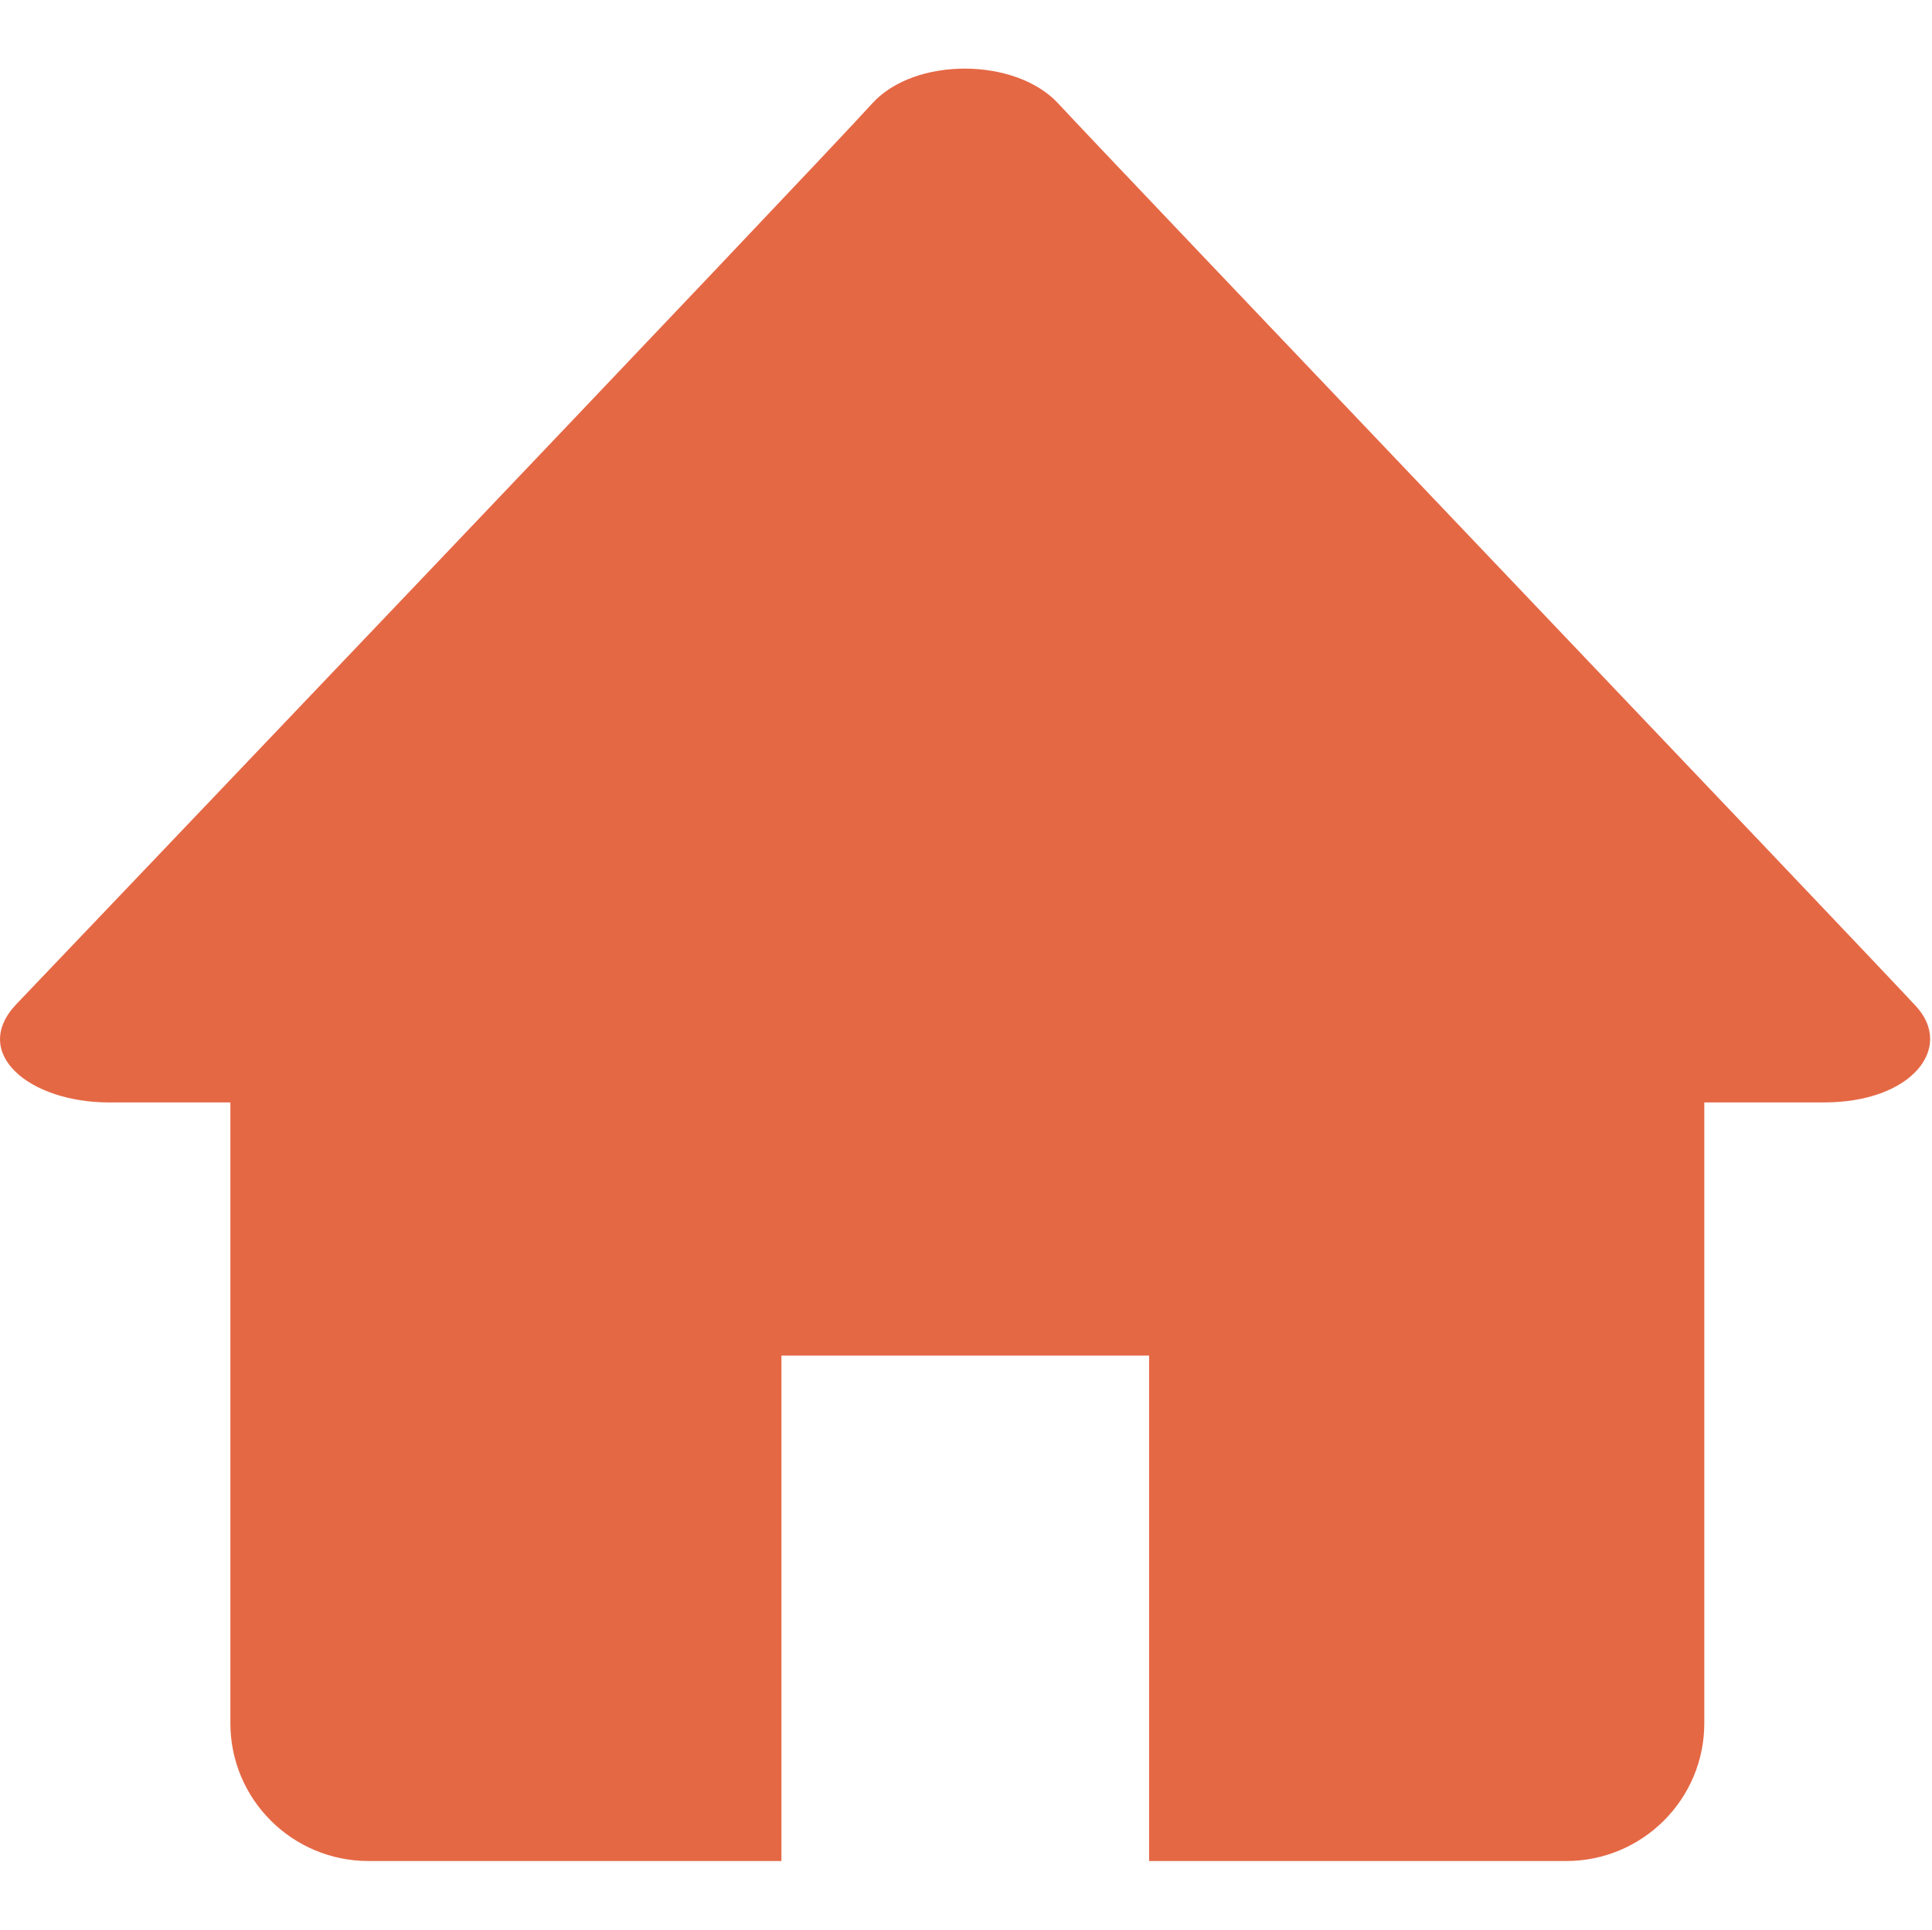
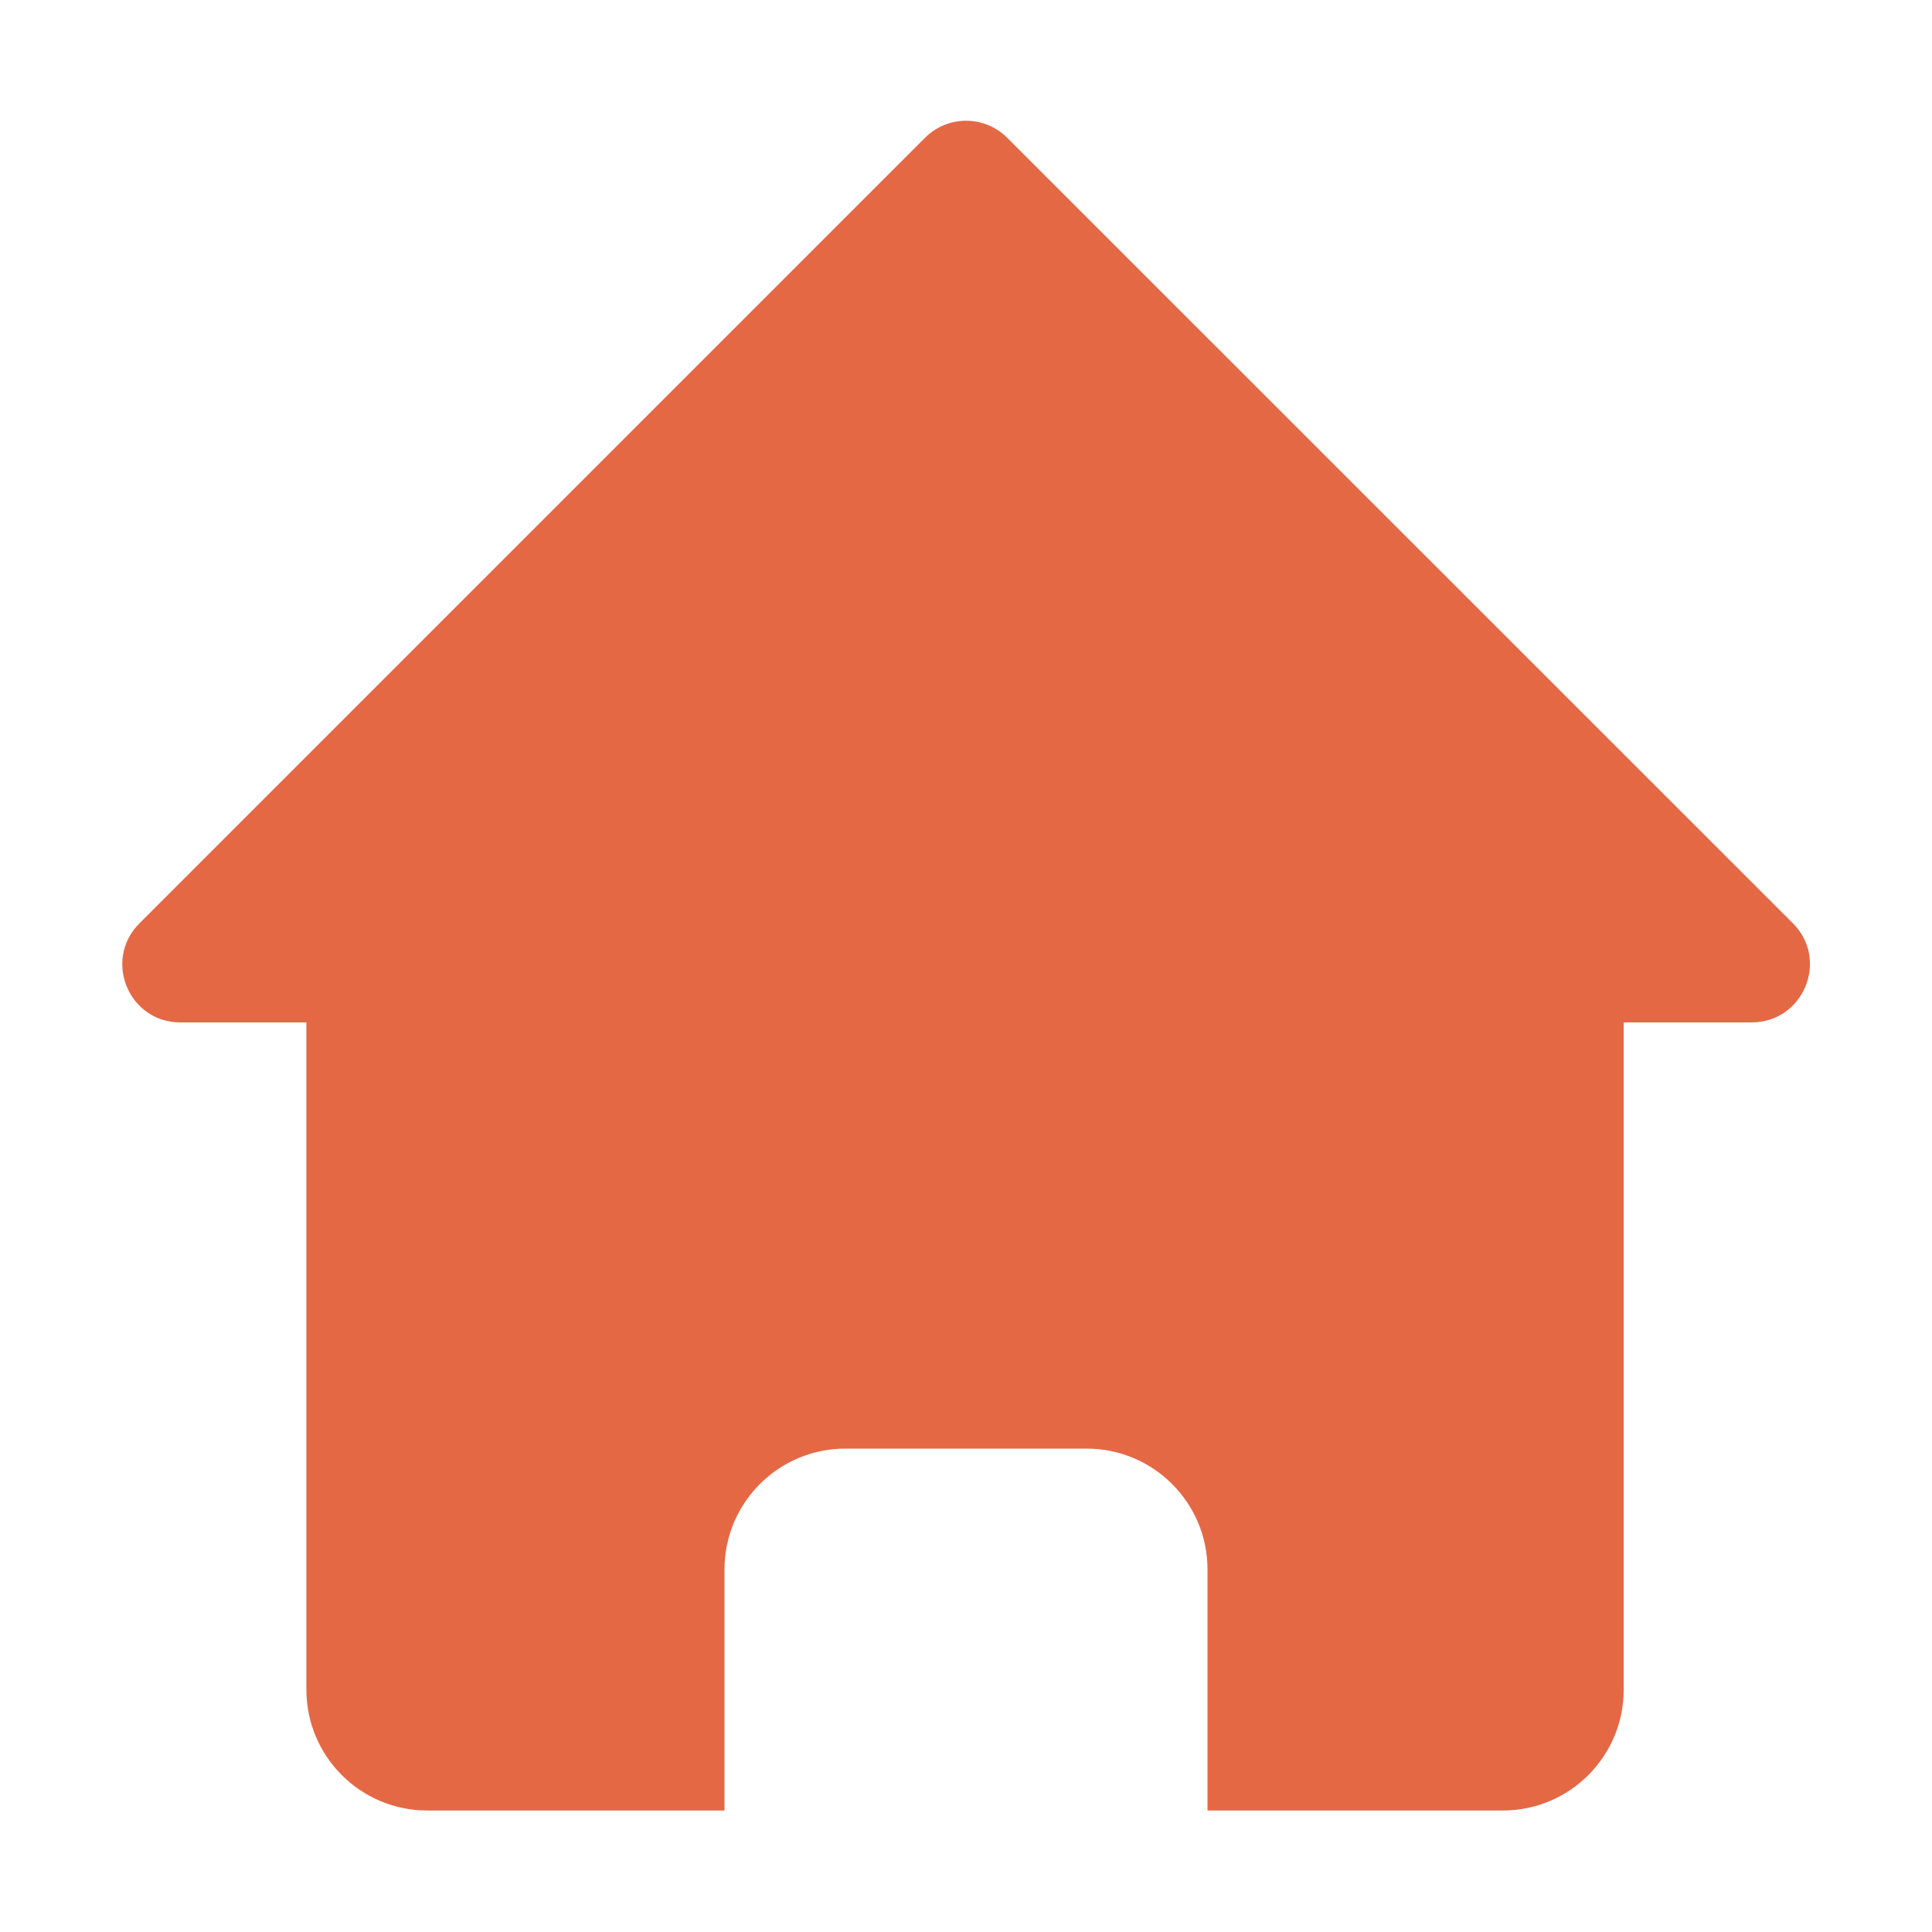
- <svg xmlns="http://www.w3.org/2000/svg" t="1527325879867" class="icon" style="" viewBox="0 0 1025 1024" version="1.1" p-id="1907" width="200.195" height="200">
+ <svg xmlns="http://www.w3.org/2000/svg" t="1527477114853" class="icon" style="" viewBox="0 0 1024 1024" version="1.1" p-id="6914" width="200" height="200">
  <defs>
    <style type="text/css" />
  </defs>
-   <path d="M1016.439 533.882C988.501 503.674 586.448 82.031 561.36 54.851c-22.506-24.376-76.088-24.799-98.571 0C428.574 92.605 28.568 512.022 8.734 532.814-15.998 558.748 15.479 585.016 57.774 585.016L122.22 585.016l0 329.416c0 40.403 32.835 73.149 73.327 73.149l219.025 0L414.572 719.36l195.072 0 0 268.221 221.251 0c40.493 0 73.305-32.746 73.305-73.149L904.199 585.016l63.488 0C1014.279 585.016 1036.919 556.01 1016.439 533.882z" p-id="1908" fill="#e56845" />
+   <path d="M950.3 489.4L533.8 73c-12-12-31.5-12-43.5 0L73.9 489.4c-19.4 19.4-5.7 52.5 21.7 52.5h66.8v353.7c0 35.3 28.7 64 64 64H384V831.8c0-35.3 28.7-64 64-64h128c35.3 0 64 28.7 64 64v127.8h156.6c35.3 0 64-28.7 64-64V541.9h67.8c27.5 0 41.2-33.2 21.9-52.5z" fill="#e56845" p-id="6915" />
</svg>
